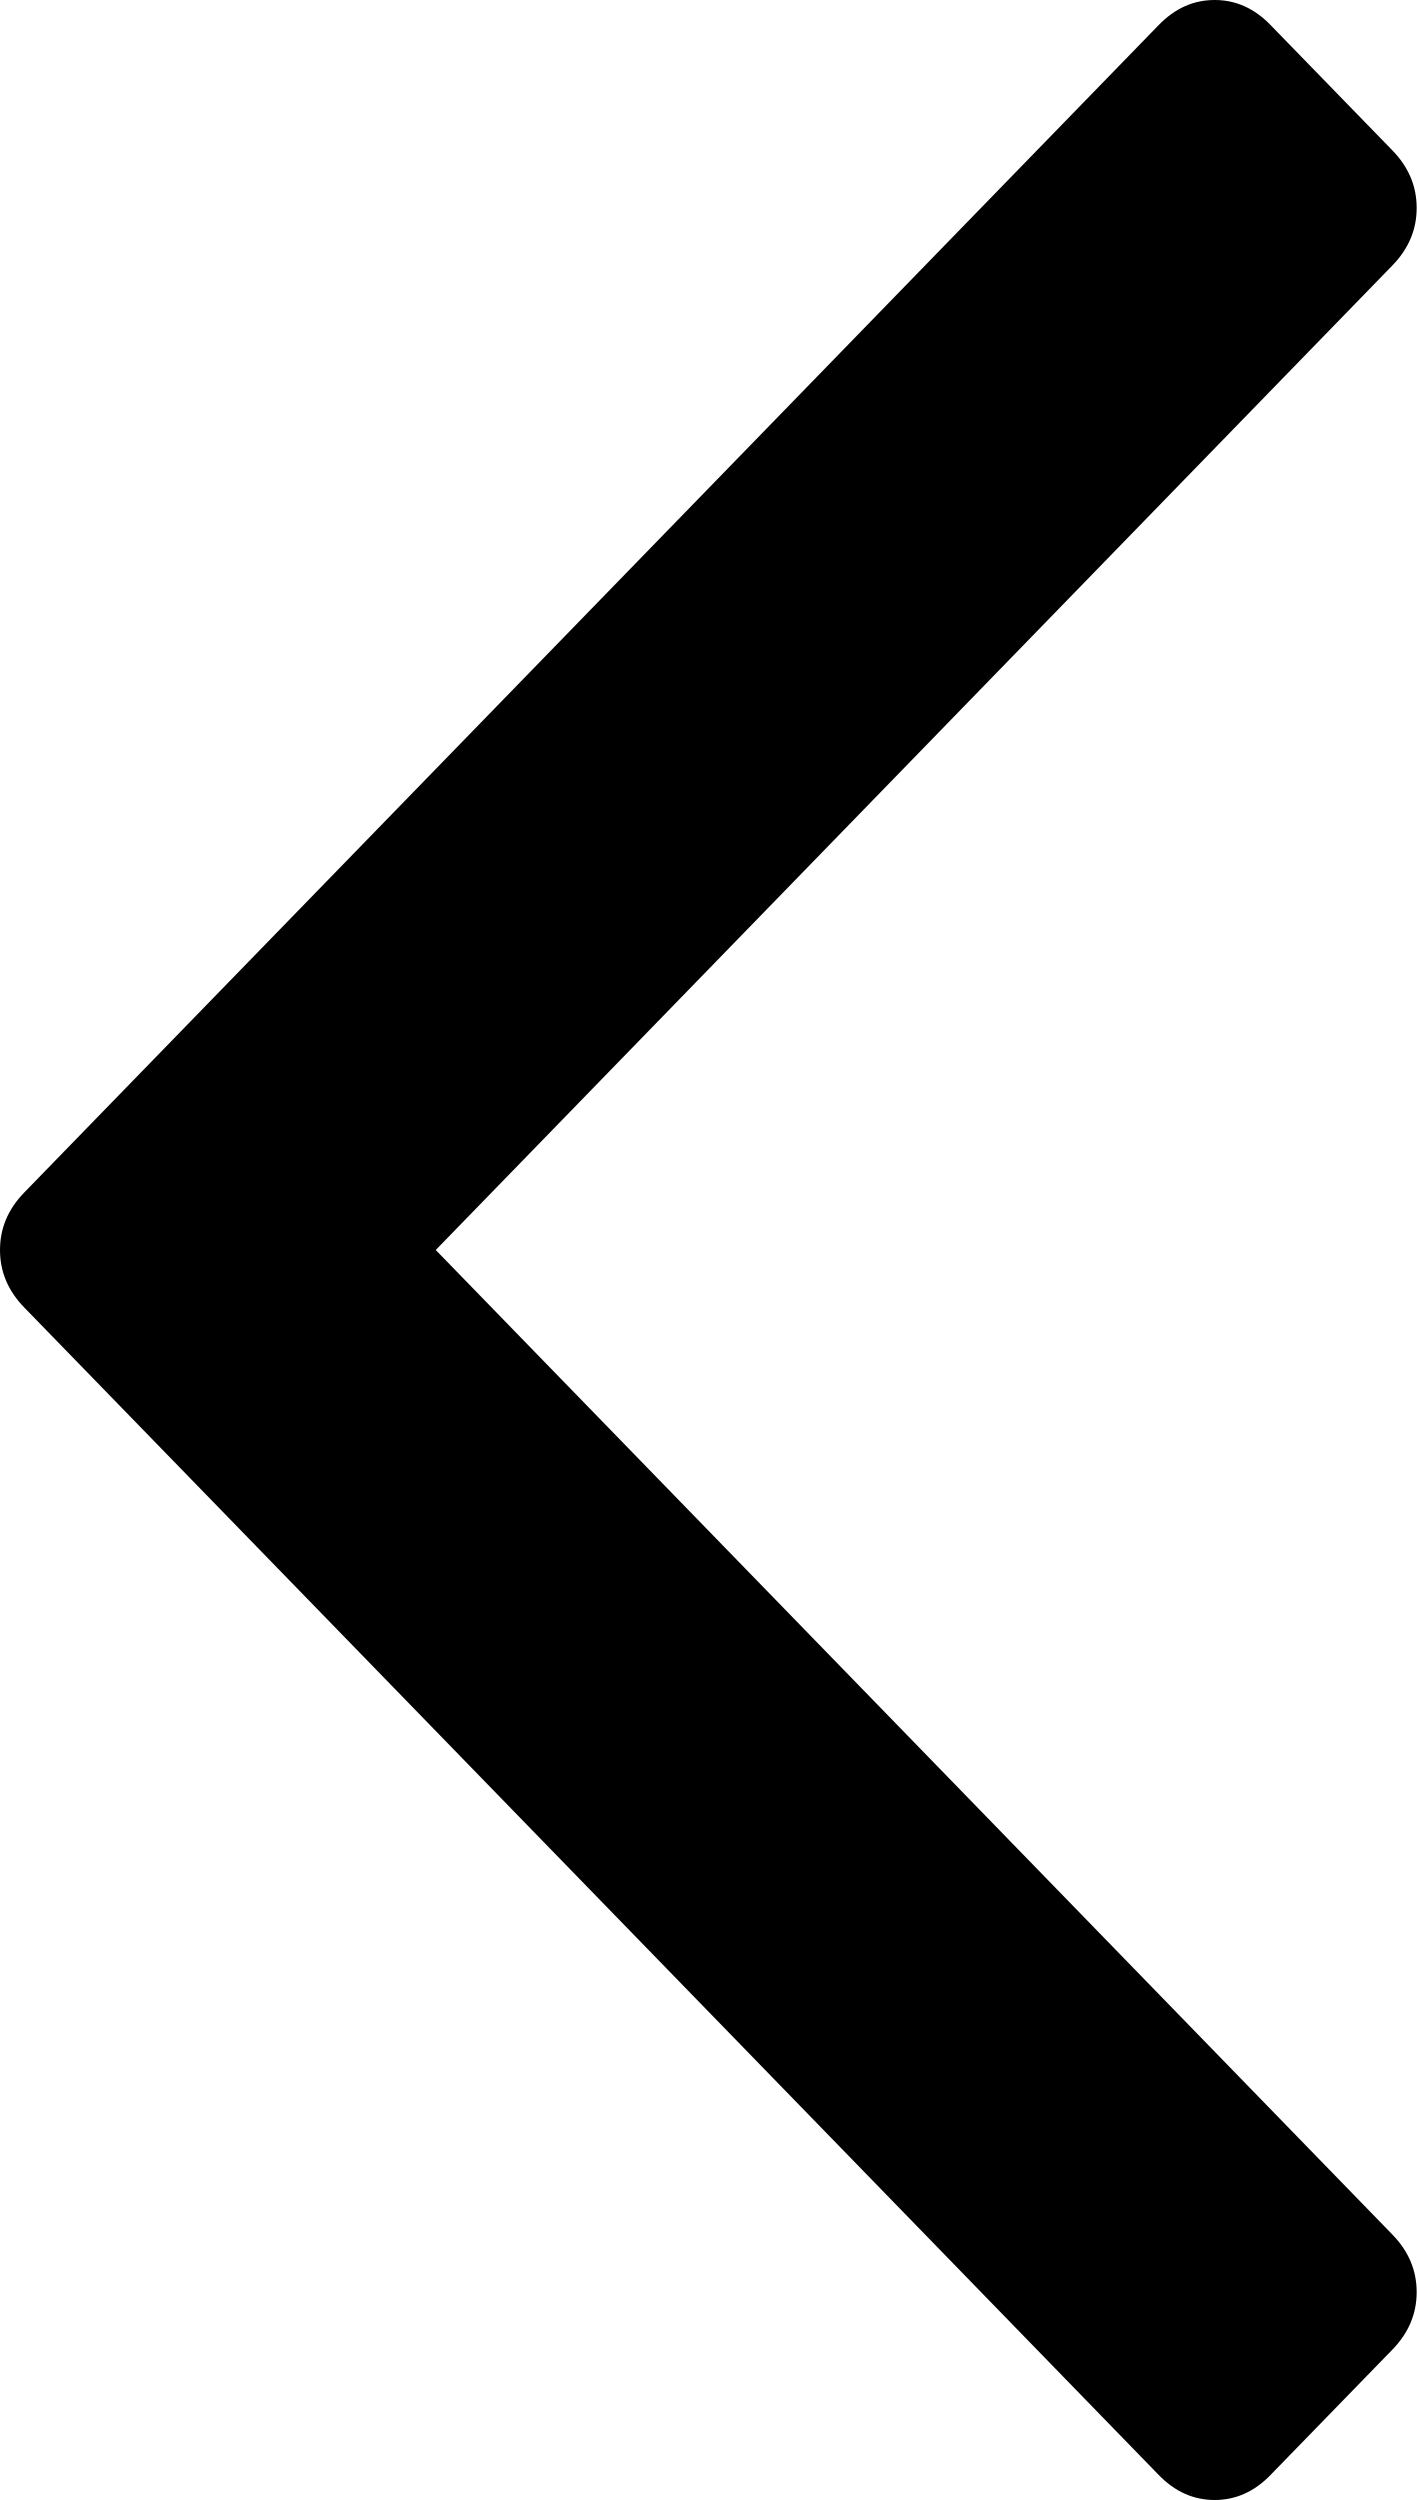
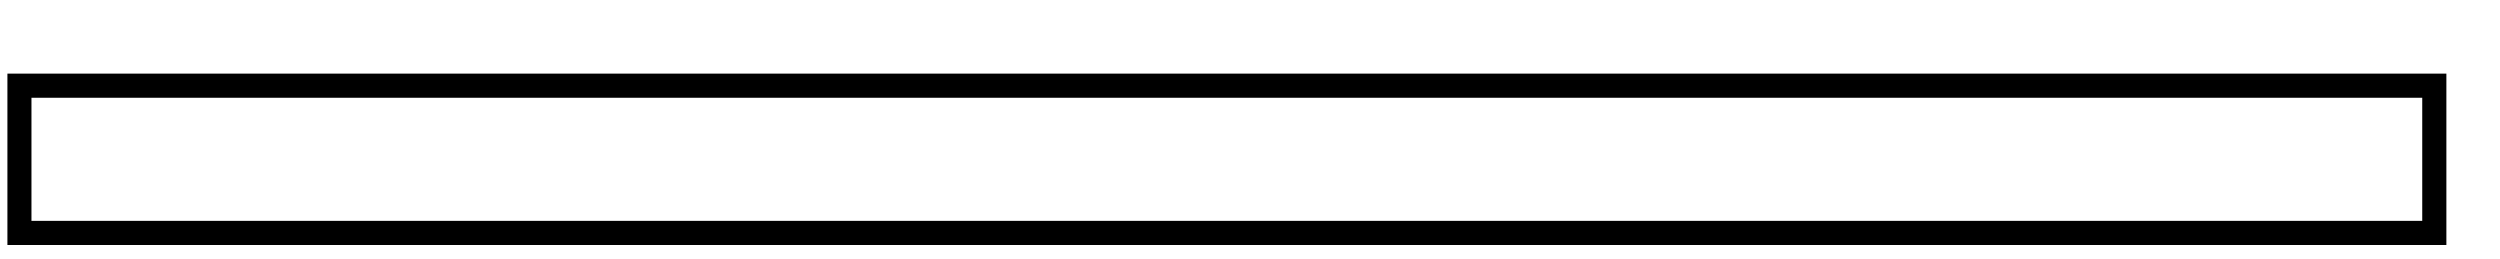
- <svg xmlns="http://www.w3.org/2000/svg" version="1.1" width="17px" height="30px">
-   <g transform="matrix(1 0 0 1 -515 -861 )">
-     <path d="M 16.708 1.804  C 16.903 2.004  17 2.234  17 2.495  C 17 2.756  16.903 2.986  16.708 3.186  L 5.229 15  L 16.708 26.814  C 16.903 27.014  17 27.244  17 27.505  C 17 27.766  16.903 27.996  16.708 28.196  L 15.247 29.699  C 15.053 29.9  14.829 30  14.576 30  C 14.322 30  14.099 29.9  13.904 29.699  L 0.292 15.691  C 0.097 15.491  0 15.261  0 15  C 0 14.739  0.097 14.509  0.292 14.309  L 13.904 0.301  C 14.099 0.1  14.322 0  14.576 0  C 14.829 0  15.053 0.1  15.247 0.301  L 16.708 1.804  Z " fill-rule="nonzero" fill="#000000" stroke="none" transform="matrix(1 0 0 1 515 861 )" />
+ <svg xmlns="http://www.w3.org/2000/svg" version="1.1" width="29px" height="3px">
+   <g transform="matrix(1 0 0 1 -32 -719 )">
+     <path d="M 28.378 0.854  L 28.378 2.842  L 0.086 2.842  L 0.086 0.854  L 28.378 0.854  Z M 0.365 1.134  L 0.365 2.562  L 28.098 2.562  L 28.098 1.134  L 0.365 1.134  Z " fill-rule="nonzero" fill="#000000" stroke="none" transform="matrix(1 0 0 1 32 719 )" />
  </g>
</svg>
